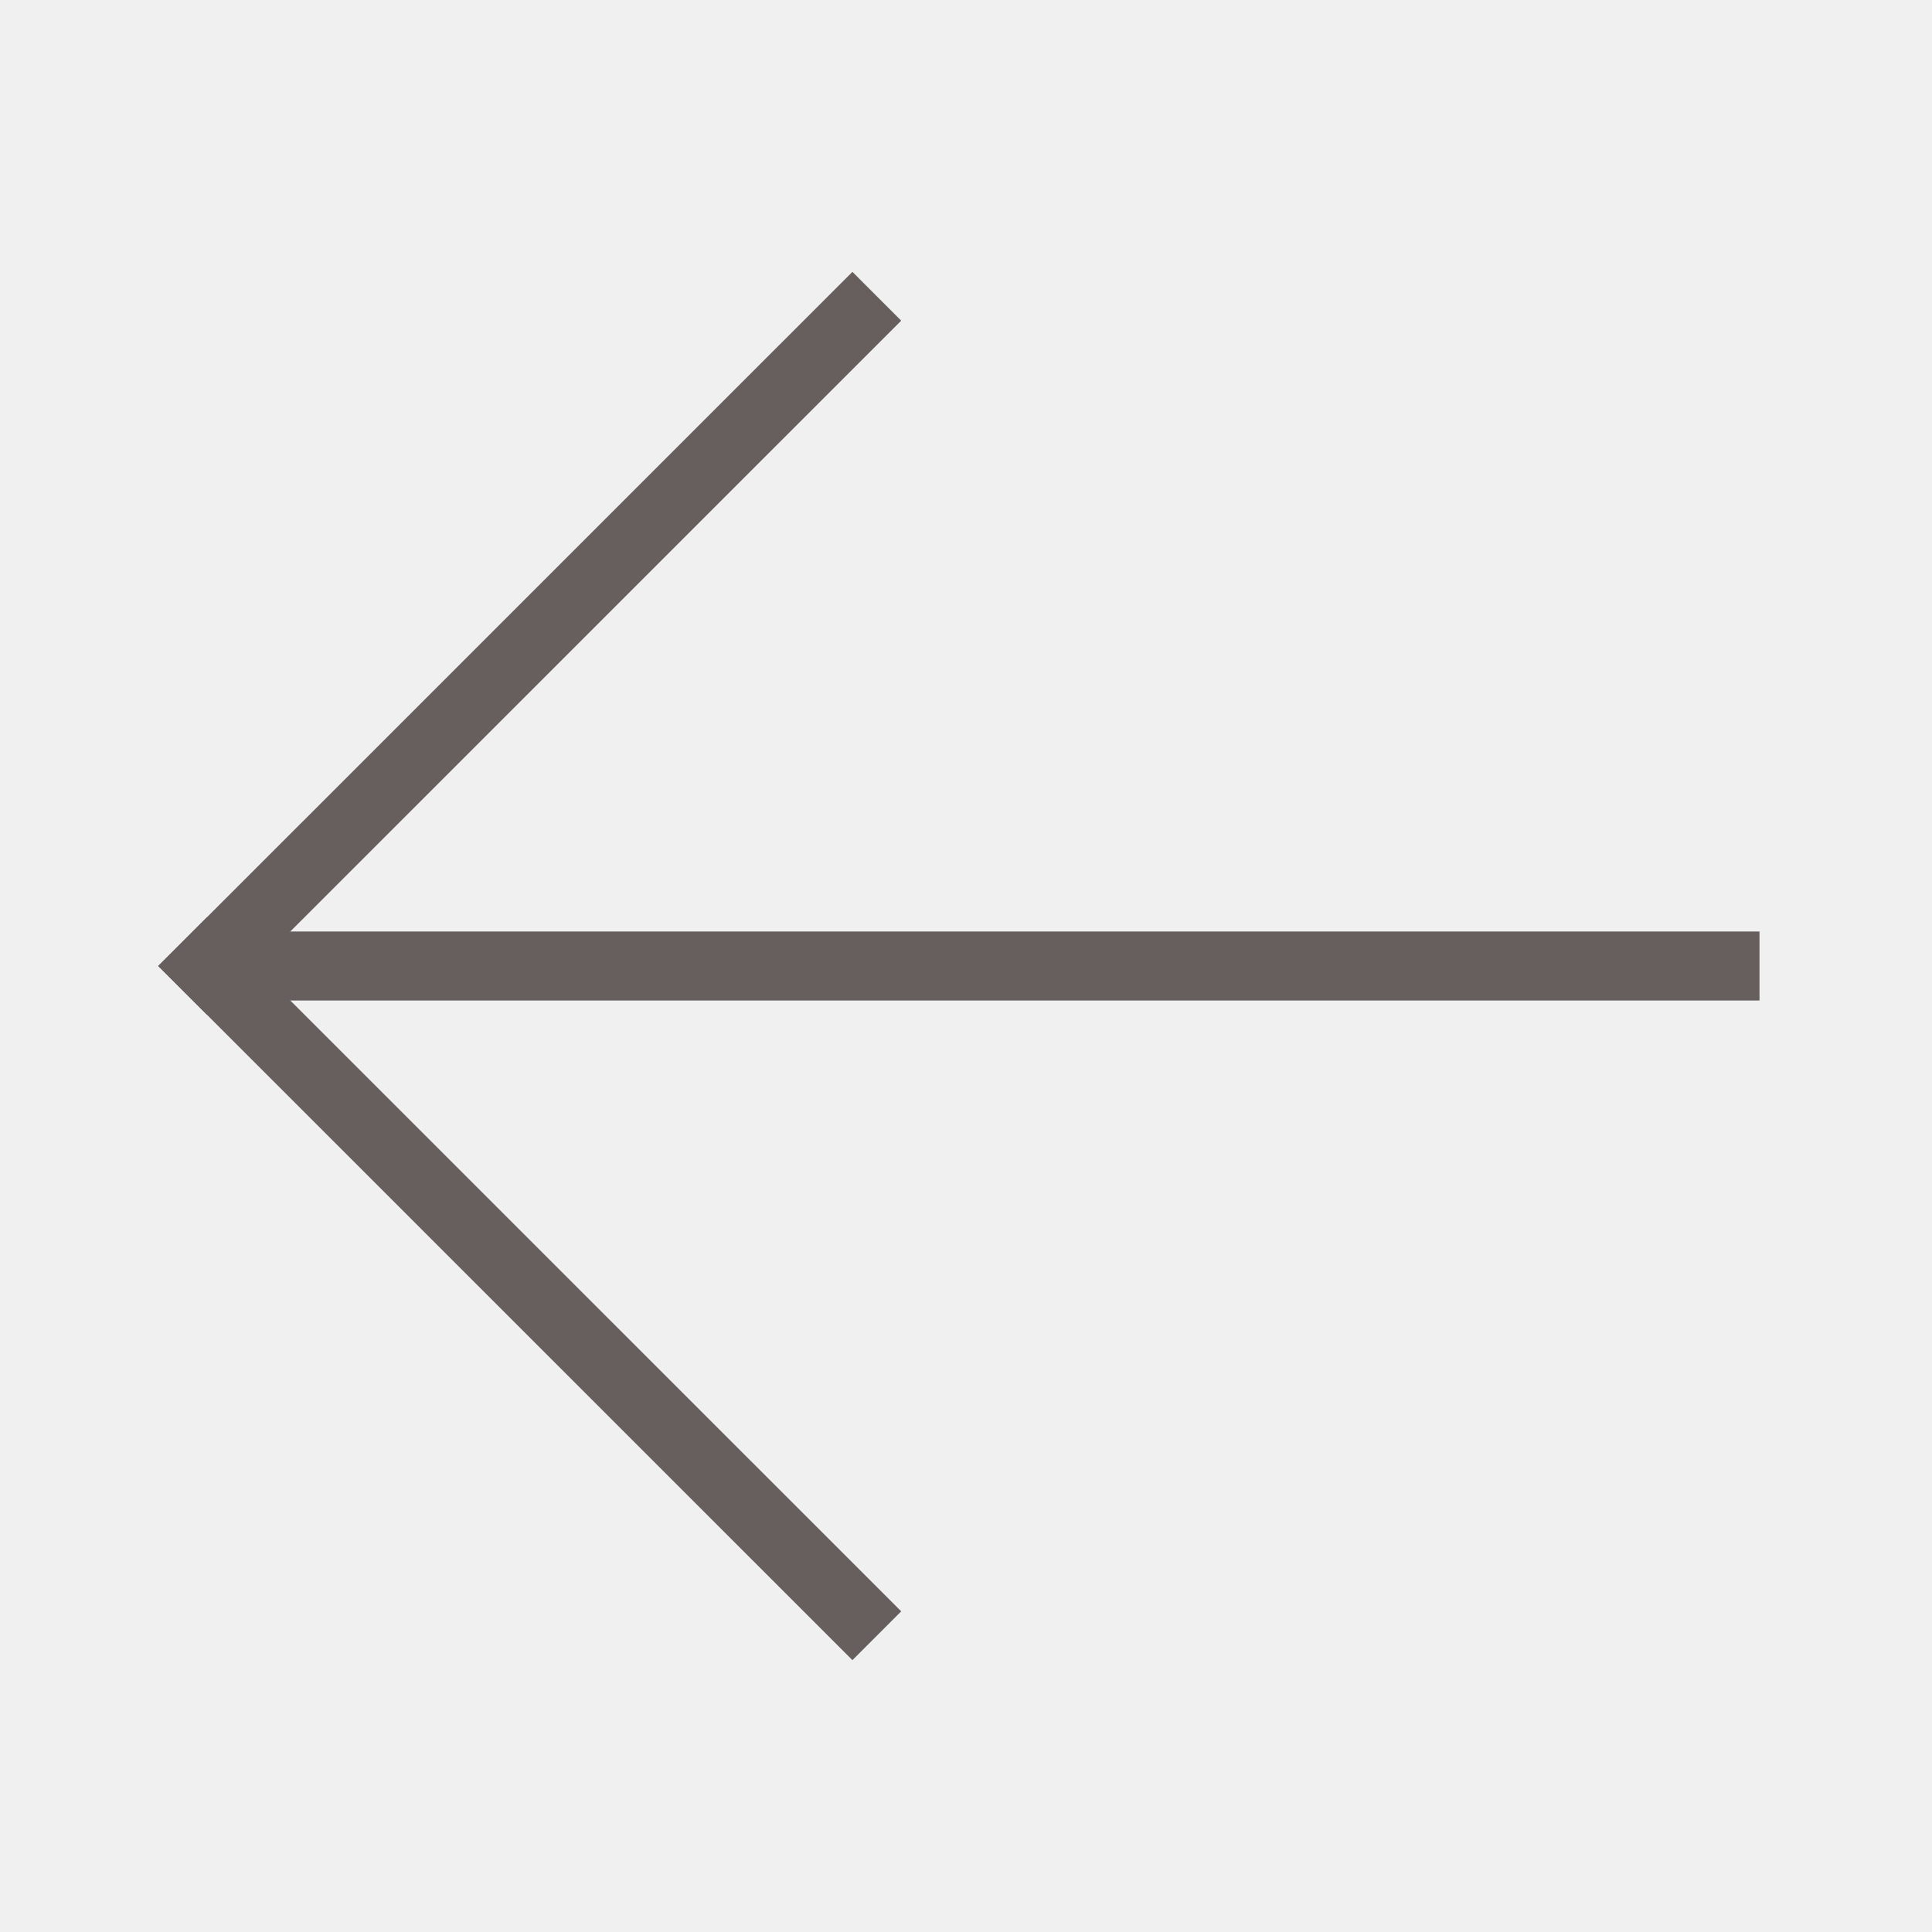
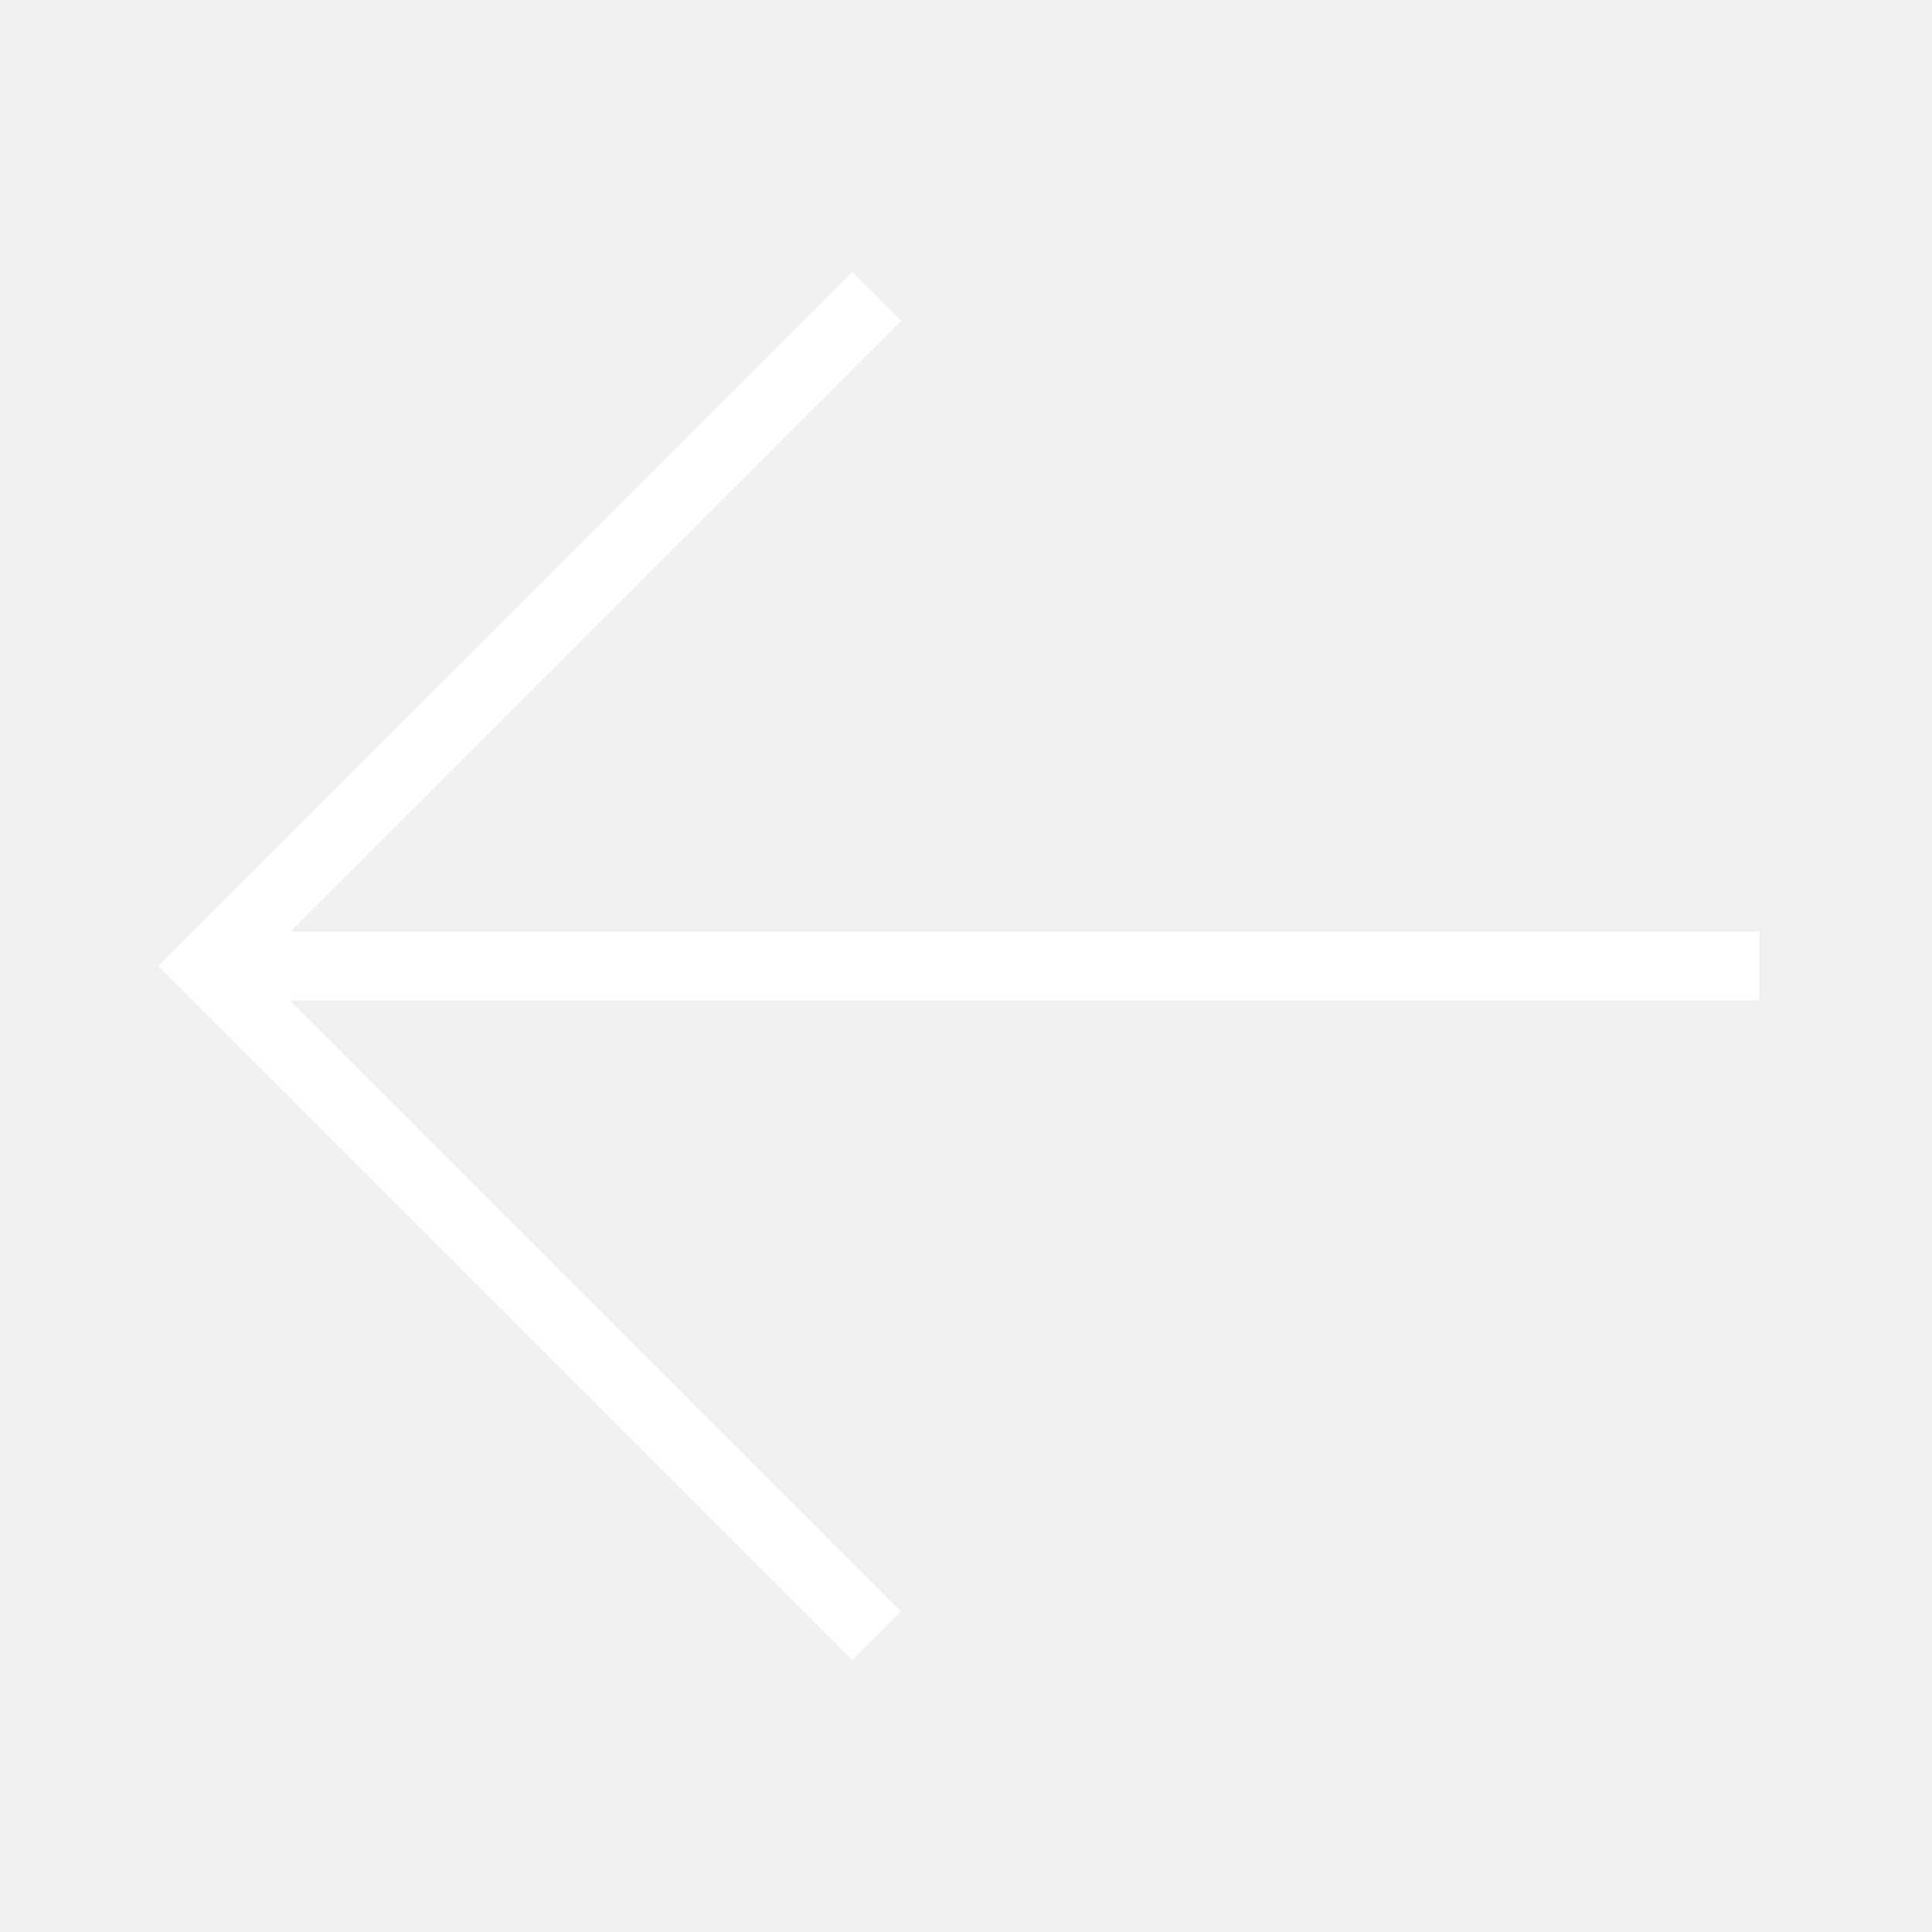
<svg xmlns="http://www.w3.org/2000/svg" width="28" height="28" viewBox="0 0 28 28" fill="none">
-   <path d="M4 14L25 14" stroke="#665F5E" stroke-linecap="square" />
-   <path d="M3 14L12.354 4.647" stroke="#665F5E" stroke-linecap="square" />
-   <path d="M3 14L12.354 23.353" stroke="#665F5E" stroke-linecap="square" />
+   <path d="M4 14L25 14" stroke="#ffffff" stroke-linecap="square" />
+   <path d="M3 14L12.354 4.647" stroke="#ffffff" stroke-linecap="square" />
+   <path d="M3 14L12.354 23.353" stroke="#ffffff" stroke-linecap="square" />
</svg>
